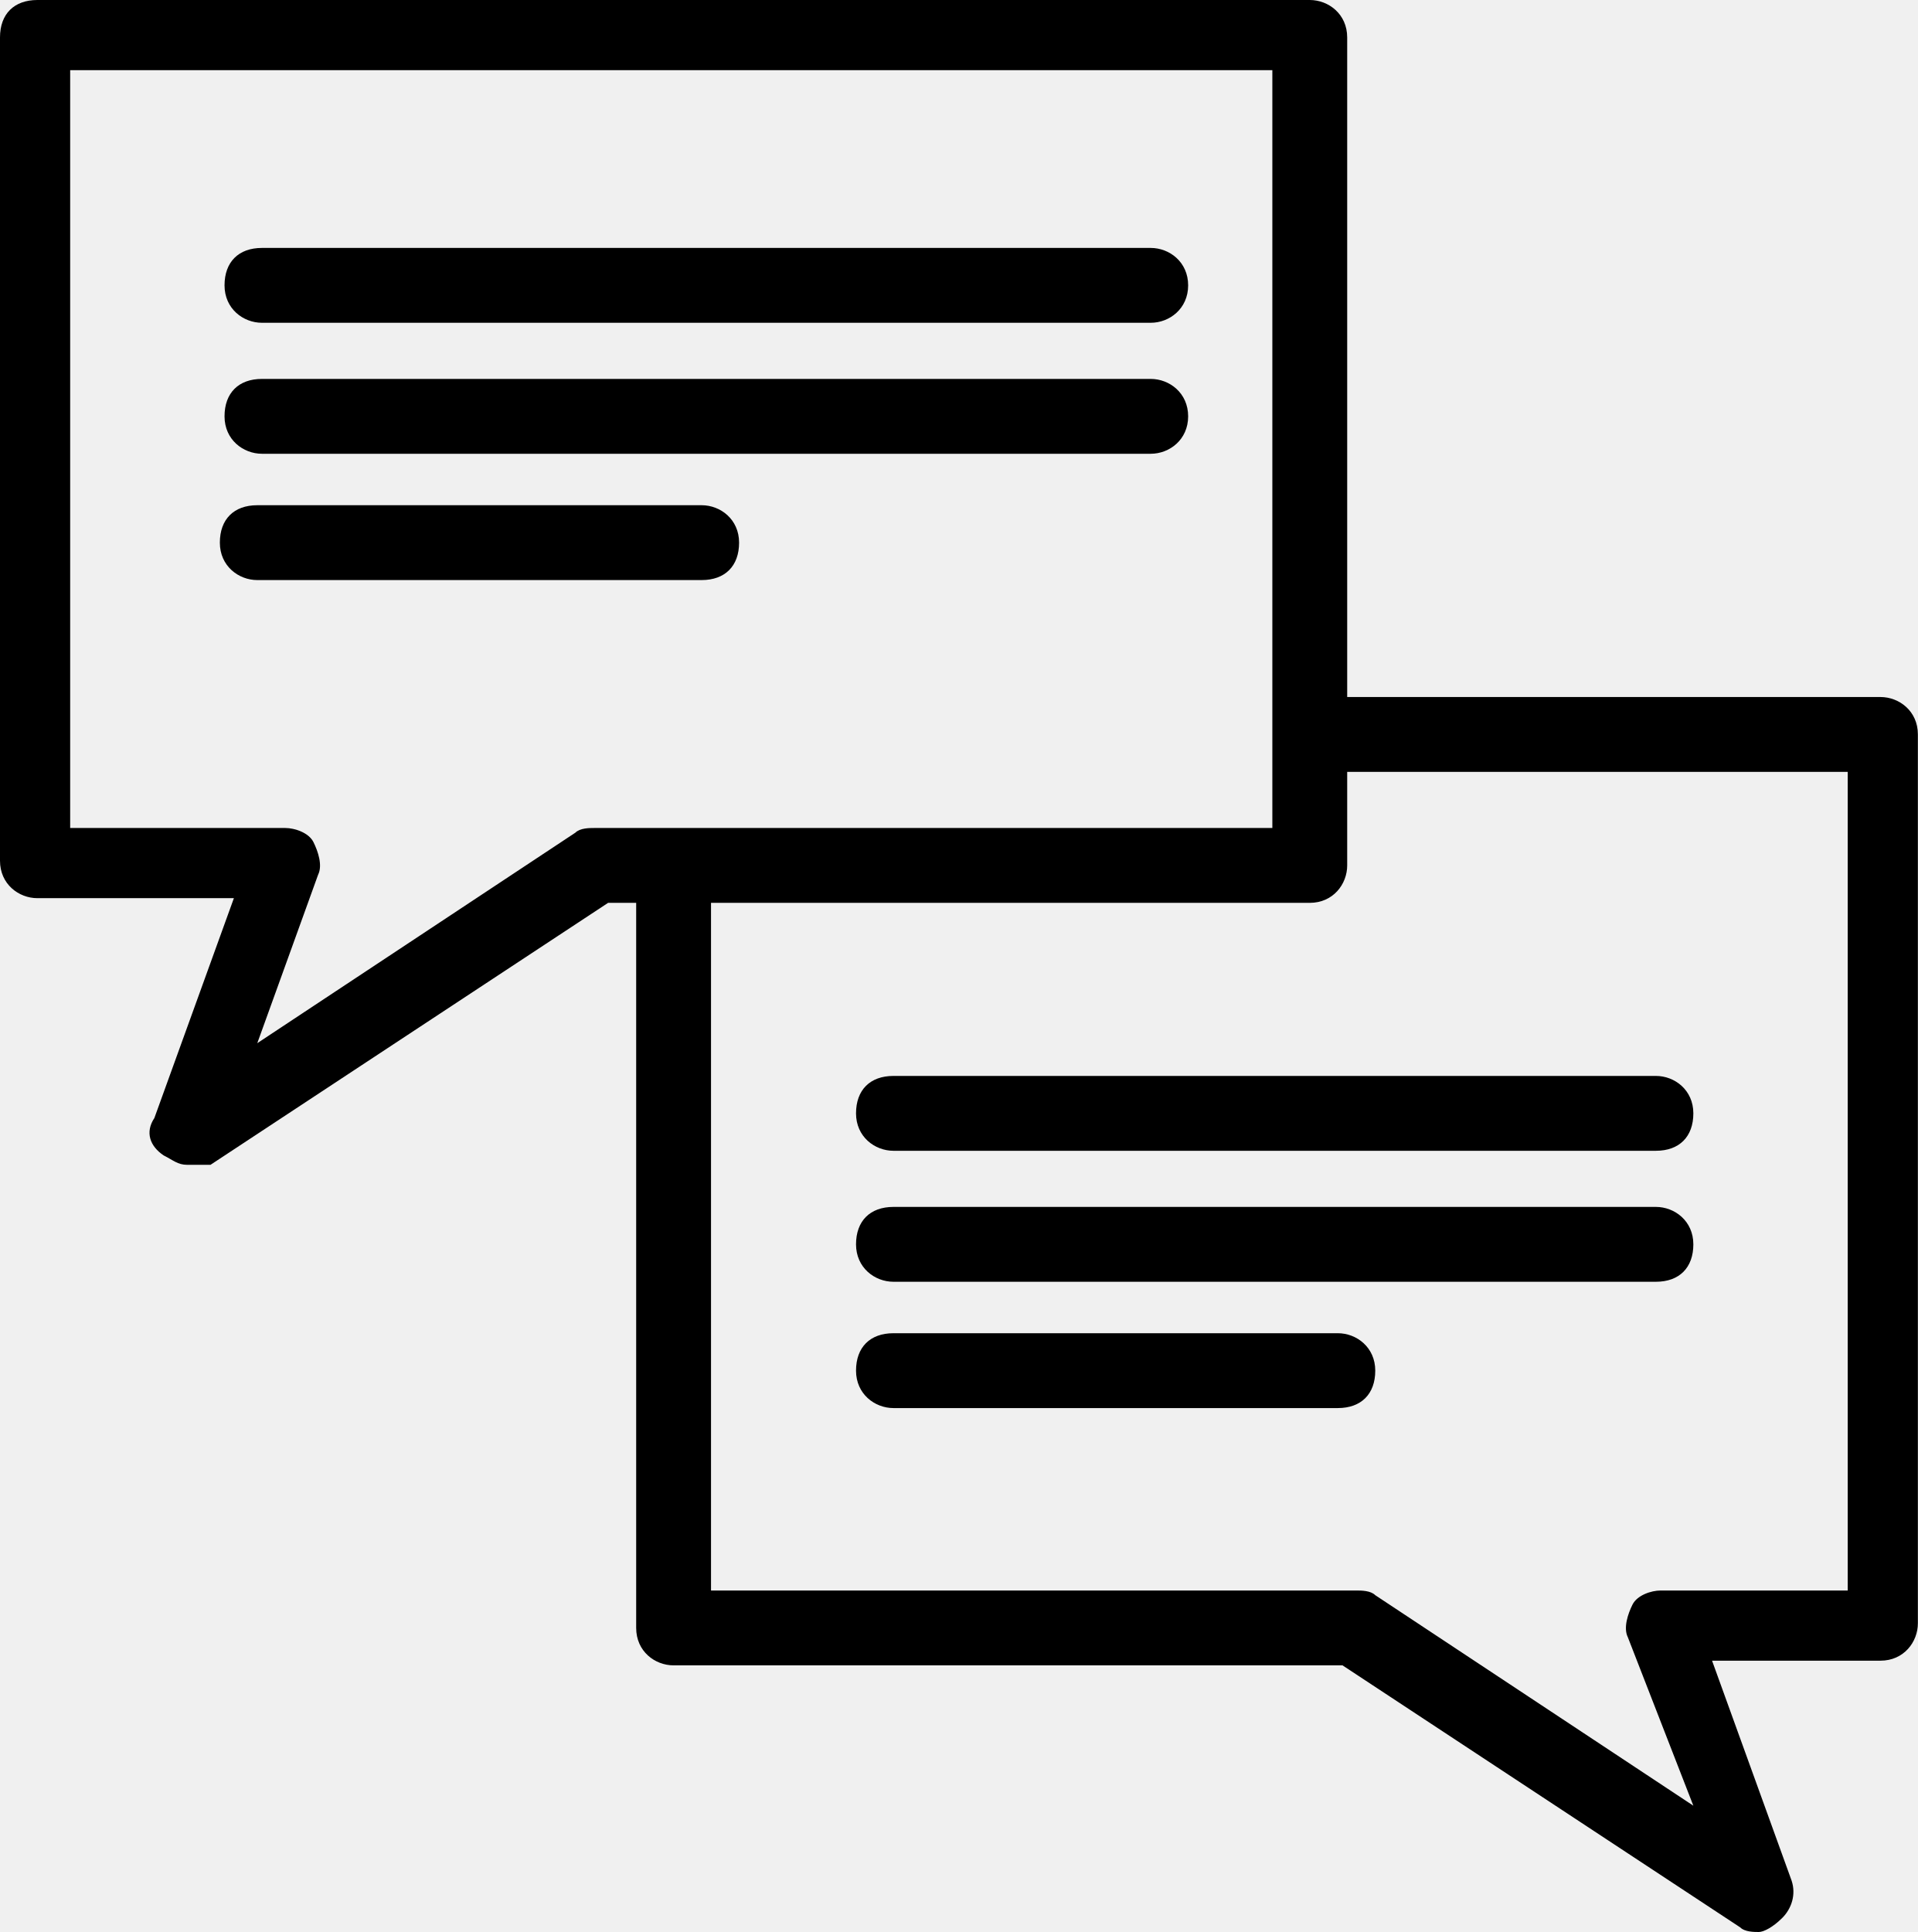
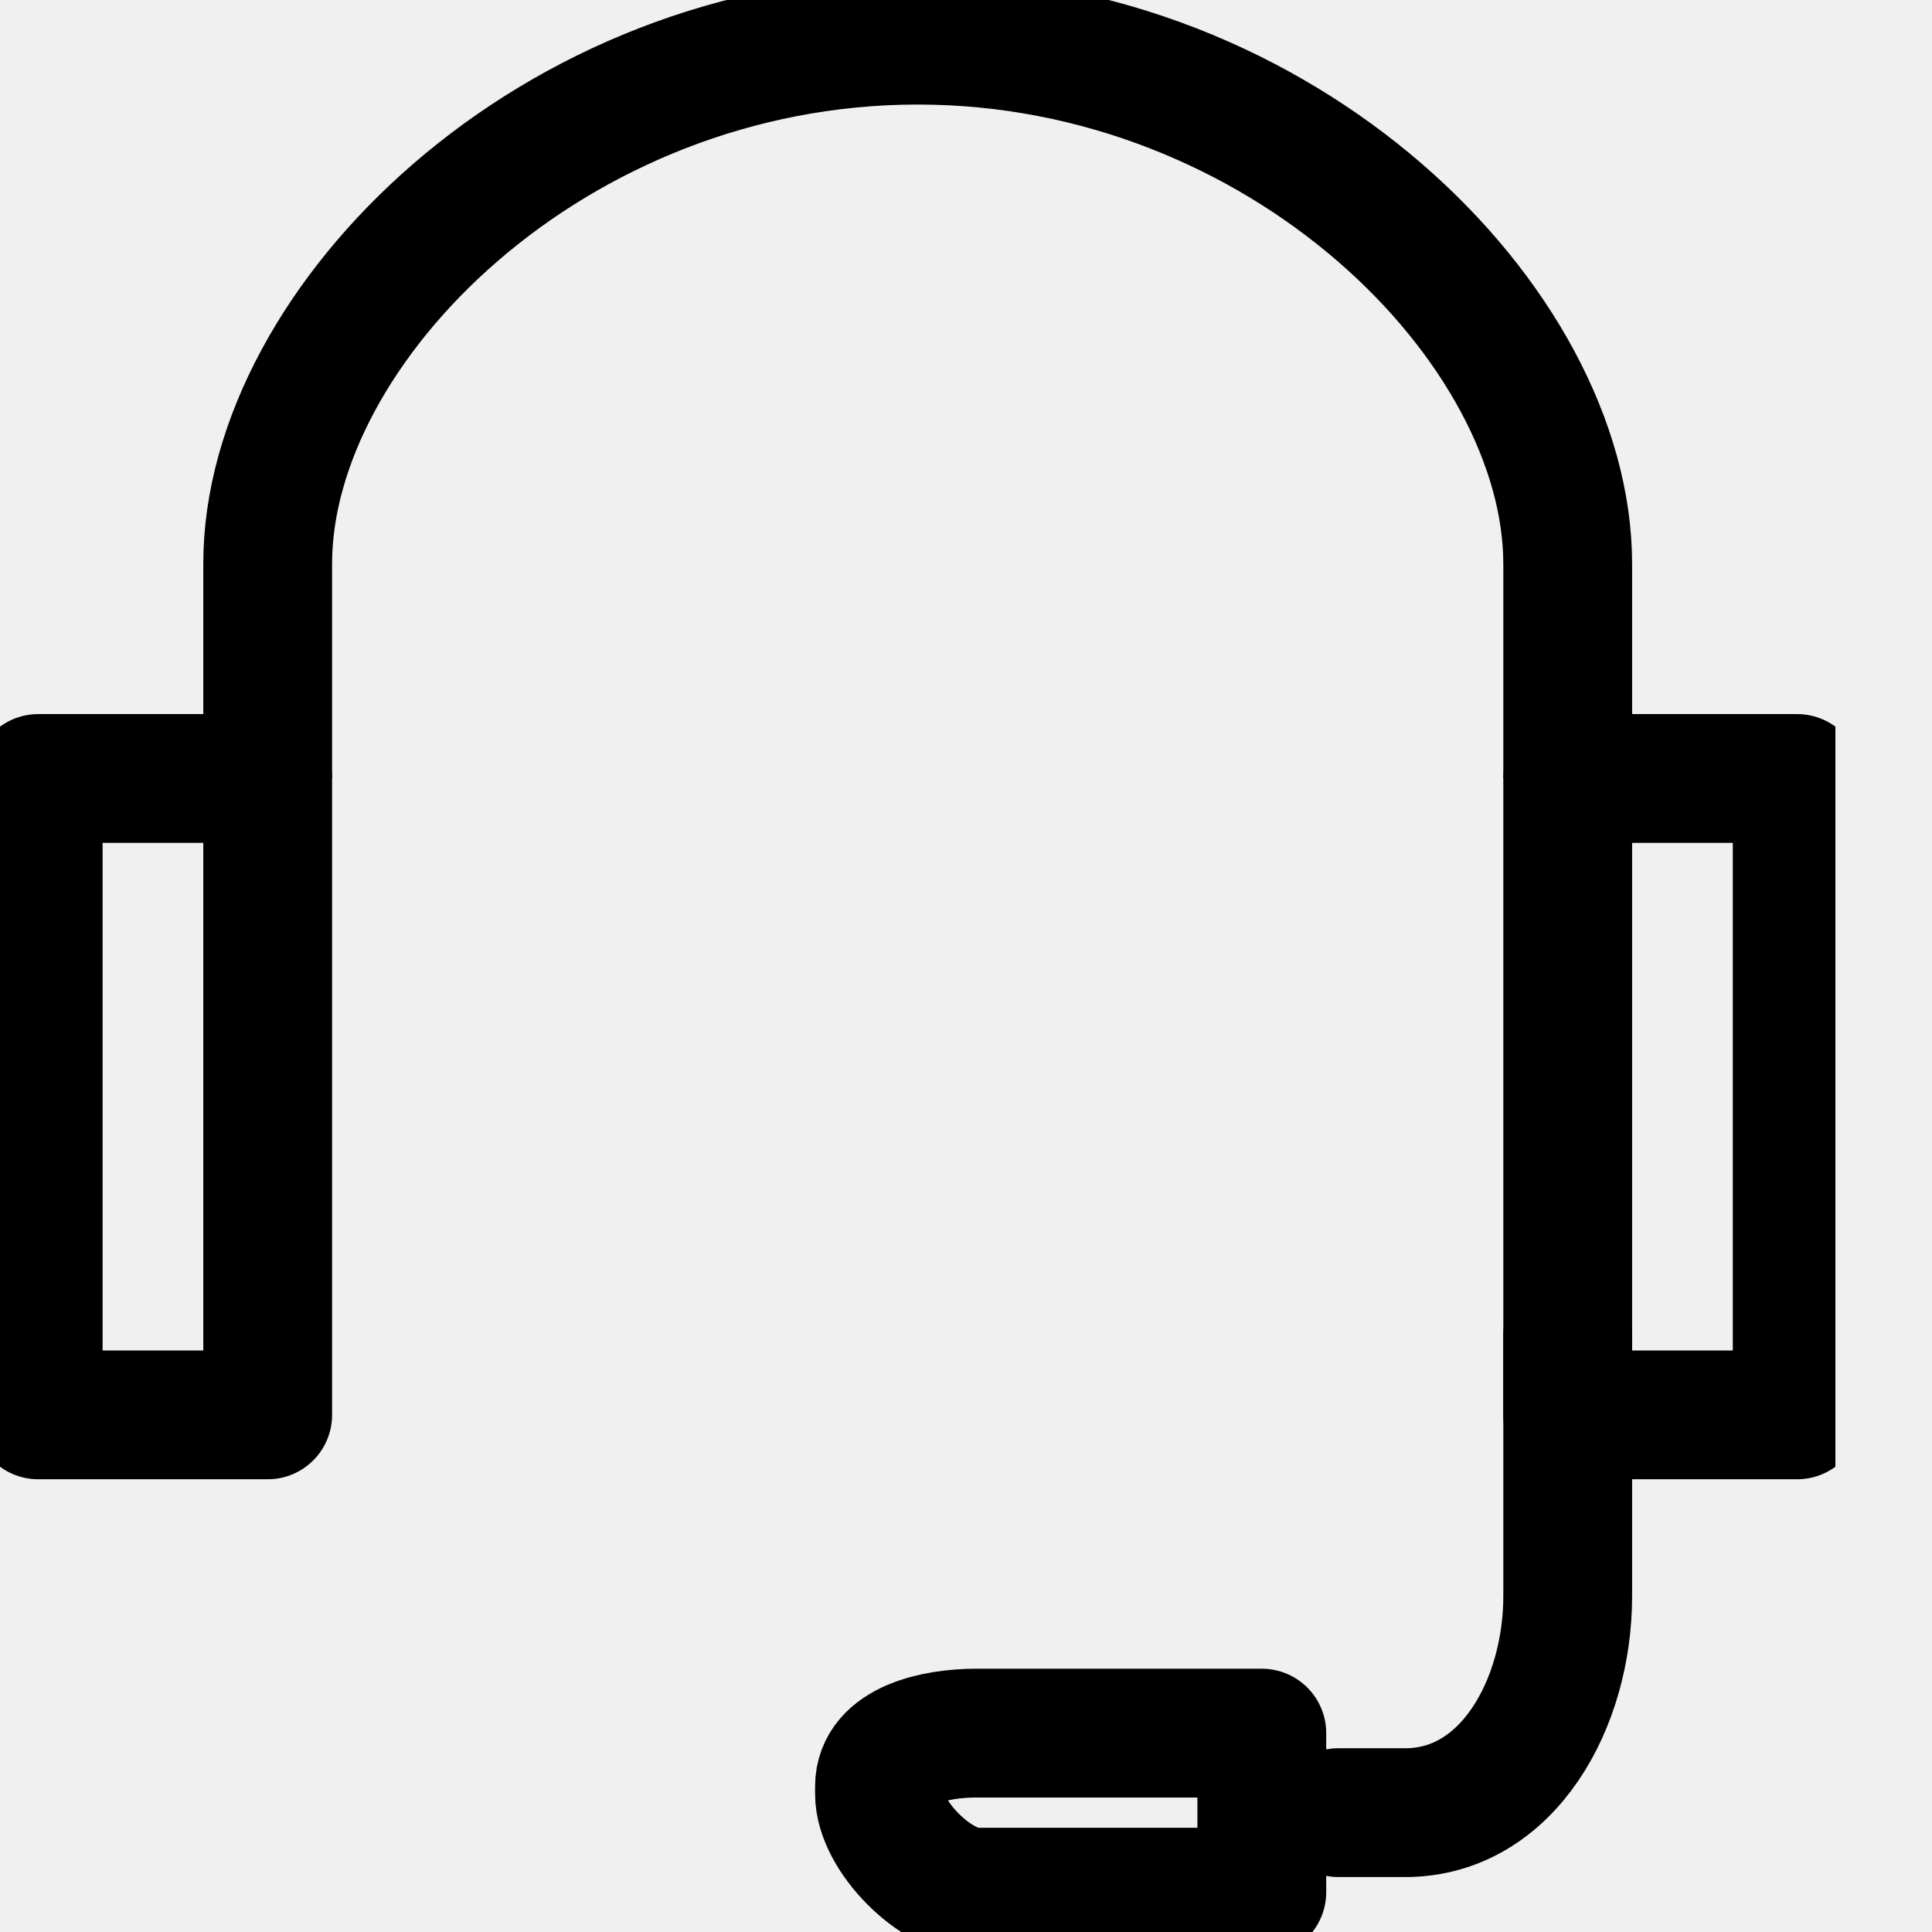
- <svg xmlns="http://www.w3.org/2000/svg" version="1.1" id="Laag_1" x="0px" y="0px" viewBox="0 0 41 41.3" style="enable-background:new 0 0 41 41.3;" xml:space="preserve">
-   <g id="Path_879">
-     <path d="M4,24.9c-0.2,0-0.3-0.1-0.5-0.2c-0.3-0.2-0.4-0.5-0.2-0.8L5,19.2H0.8c-0.4,0-0.8-0.3-0.8-0.8V0.8C0,0.3,0.3,0,0.8,0H28   c0.4,0,0.8,0.3,0.8,0.8v17.7c0,0.4-0.3,0.8-0.8,0.8H13l-8.5,5.6C4.3,24.9,4.2,24.9,4,24.9z M1.5,17.7h4.6c0.2,0,0.5,0.1,0.6,0.3   c0.1,0.2,0.2,0.5,0.1,0.7l-1.3,3.6l6.8-4.5c0.1-0.1,0.3-0.1,0.4-0.1h14.5V1.5H1.5V17.7z" />
+ <svg xmlns="http://www.w3.org/2000/svg" width="18" height="18" viewBox="0 0 18 18" fill="none">
+   <g clip-path="url(#clip0_142_626)">
+     <path d="M14.606 7.253V5.255C14.606 3.024 11.949 0.374 8.55 0.374C5.151 0.374 2.494 3.02 2.494 5.251V7.249" stroke="black" stroke-width="1.2" stroke-miterlimit="10" />
+     <path d="M16.744 7.253H14.606V13.182H16.744V7.253Z" stroke="black" stroke-width="1.2" stroke-linecap="round" stroke-linejoin="round" />
+     <path d="M2.494 7.253H0.356V13.182H2.494V7.253Z" stroke="black" stroke-width="1.2" stroke-linecap="round" stroke-linejoin="round" />
+     <path d="M11.756 17.629H9.095C8.721 17.629 8.194 17.103 8.194 16.714V16.644C8.194 16.255 8.721 16.147 9.095 16.147H11.756V17.629Z" stroke="black" stroke-width="1.2" stroke-linecap="round" stroke-linejoin="round" />
+     <path d="M12.469 16.888H13.092C14.05 16.888 14.606 15.869 14.606 14.872V12.441" stroke="black" stroke-width="1.2" stroke-linecap="round" stroke-linejoin="round" />
  </g>
-   <g id="Path_880">
-     <path d="M37.6,41.3c-0.1,0-0.3,0-0.4-0.1l-8.5-5.6H14.4c-0.4,0-0.8-0.3-0.8-0.8V19.1c0-0.4,0.3-0.8,0.8-0.8s0.8,0.3,0.8,0.8V34   h13.8c0.1,0,0.3,0,0.4,0.1l6.8,4.5L34.8,35c-0.1-0.2,0-0.5,0.1-0.7c0.1-0.2,0.4-0.3,0.6-0.3h4V16.5H28.6c-0.4,0-0.8-0.3-0.8-0.8   s0.3-0.8,0.8-0.8h11.6c0.4,0,0.8,0.3,0.8,0.8v19c0,0.4-0.3,0.8-0.8,0.8h-3.6l1.7,4.7c0.1,0.3,0,0.6-0.2,0.8   C37.9,41.2,37.7,41.3,37.6,41.3z" />
-   </g>
-   <g id="Line_123">
-     <path d="M24.6,6.9h-19c-0.4,0-0.8-0.3-0.8-0.8s0.3-0.8,0.8-0.8h19c0.4,0,0.8,0.3,0.8,0.8S25,6.9,24.6,6.9z" />
-   </g>
-   <g id="Line_124">
-     <path d="M24.6,9.7h-19c-0.4,0-0.8-0.3-0.8-0.8s0.3-0.8,0.8-0.8h19c0.4,0,0.8,0.3,0.8,0.8S25,9.7,24.6,9.7z" />
-   </g>
-   <g id="Line_125">
-     <path d="M15,12.4H5.5c-0.4,0-0.8-0.3-0.8-0.8s0.3-0.8,0.8-0.8H15c0.4,0,0.8,0.3,0.8,0.8S15.5,12.4,15,12.4z" />
-   </g>
-   <g id="Line_126">
-     <path d="M35.4,24.6H19.1c-0.4,0-0.8-0.3-0.8-0.8s0.3-0.8,0.8-0.8h16.3c0.4,0,0.8,0.3,0.8,0.8S35.9,24.6,35.4,24.6z" />
-   </g>
-   <g id="Line_127">
-     <path d="M35.4,27.4H19.1c-0.4,0-0.8-0.3-0.8-0.8s0.3-0.8,0.8-0.8h16.3c0.4,0,0.8,0.3,0.8,0.8S35.9,27.4,35.4,27.4z" />
-   </g>
-   <g id="Line_128">
-     <path d="M28.6,30.1h-9.5c-0.4,0-0.8-0.3-0.8-0.8s0.3-0.8,0.8-0.8h9.5c0.4,0,0.8,0.3,0.8,0.8S29.1,30.1,28.6,30.1z" />
-   </g>
+   <defs>
+     <clipPath id="clip0_142_626">
+       <rect width="17.1" height="18" fill="white" />
+     </clipPath>
+   </defs>
</svg>
